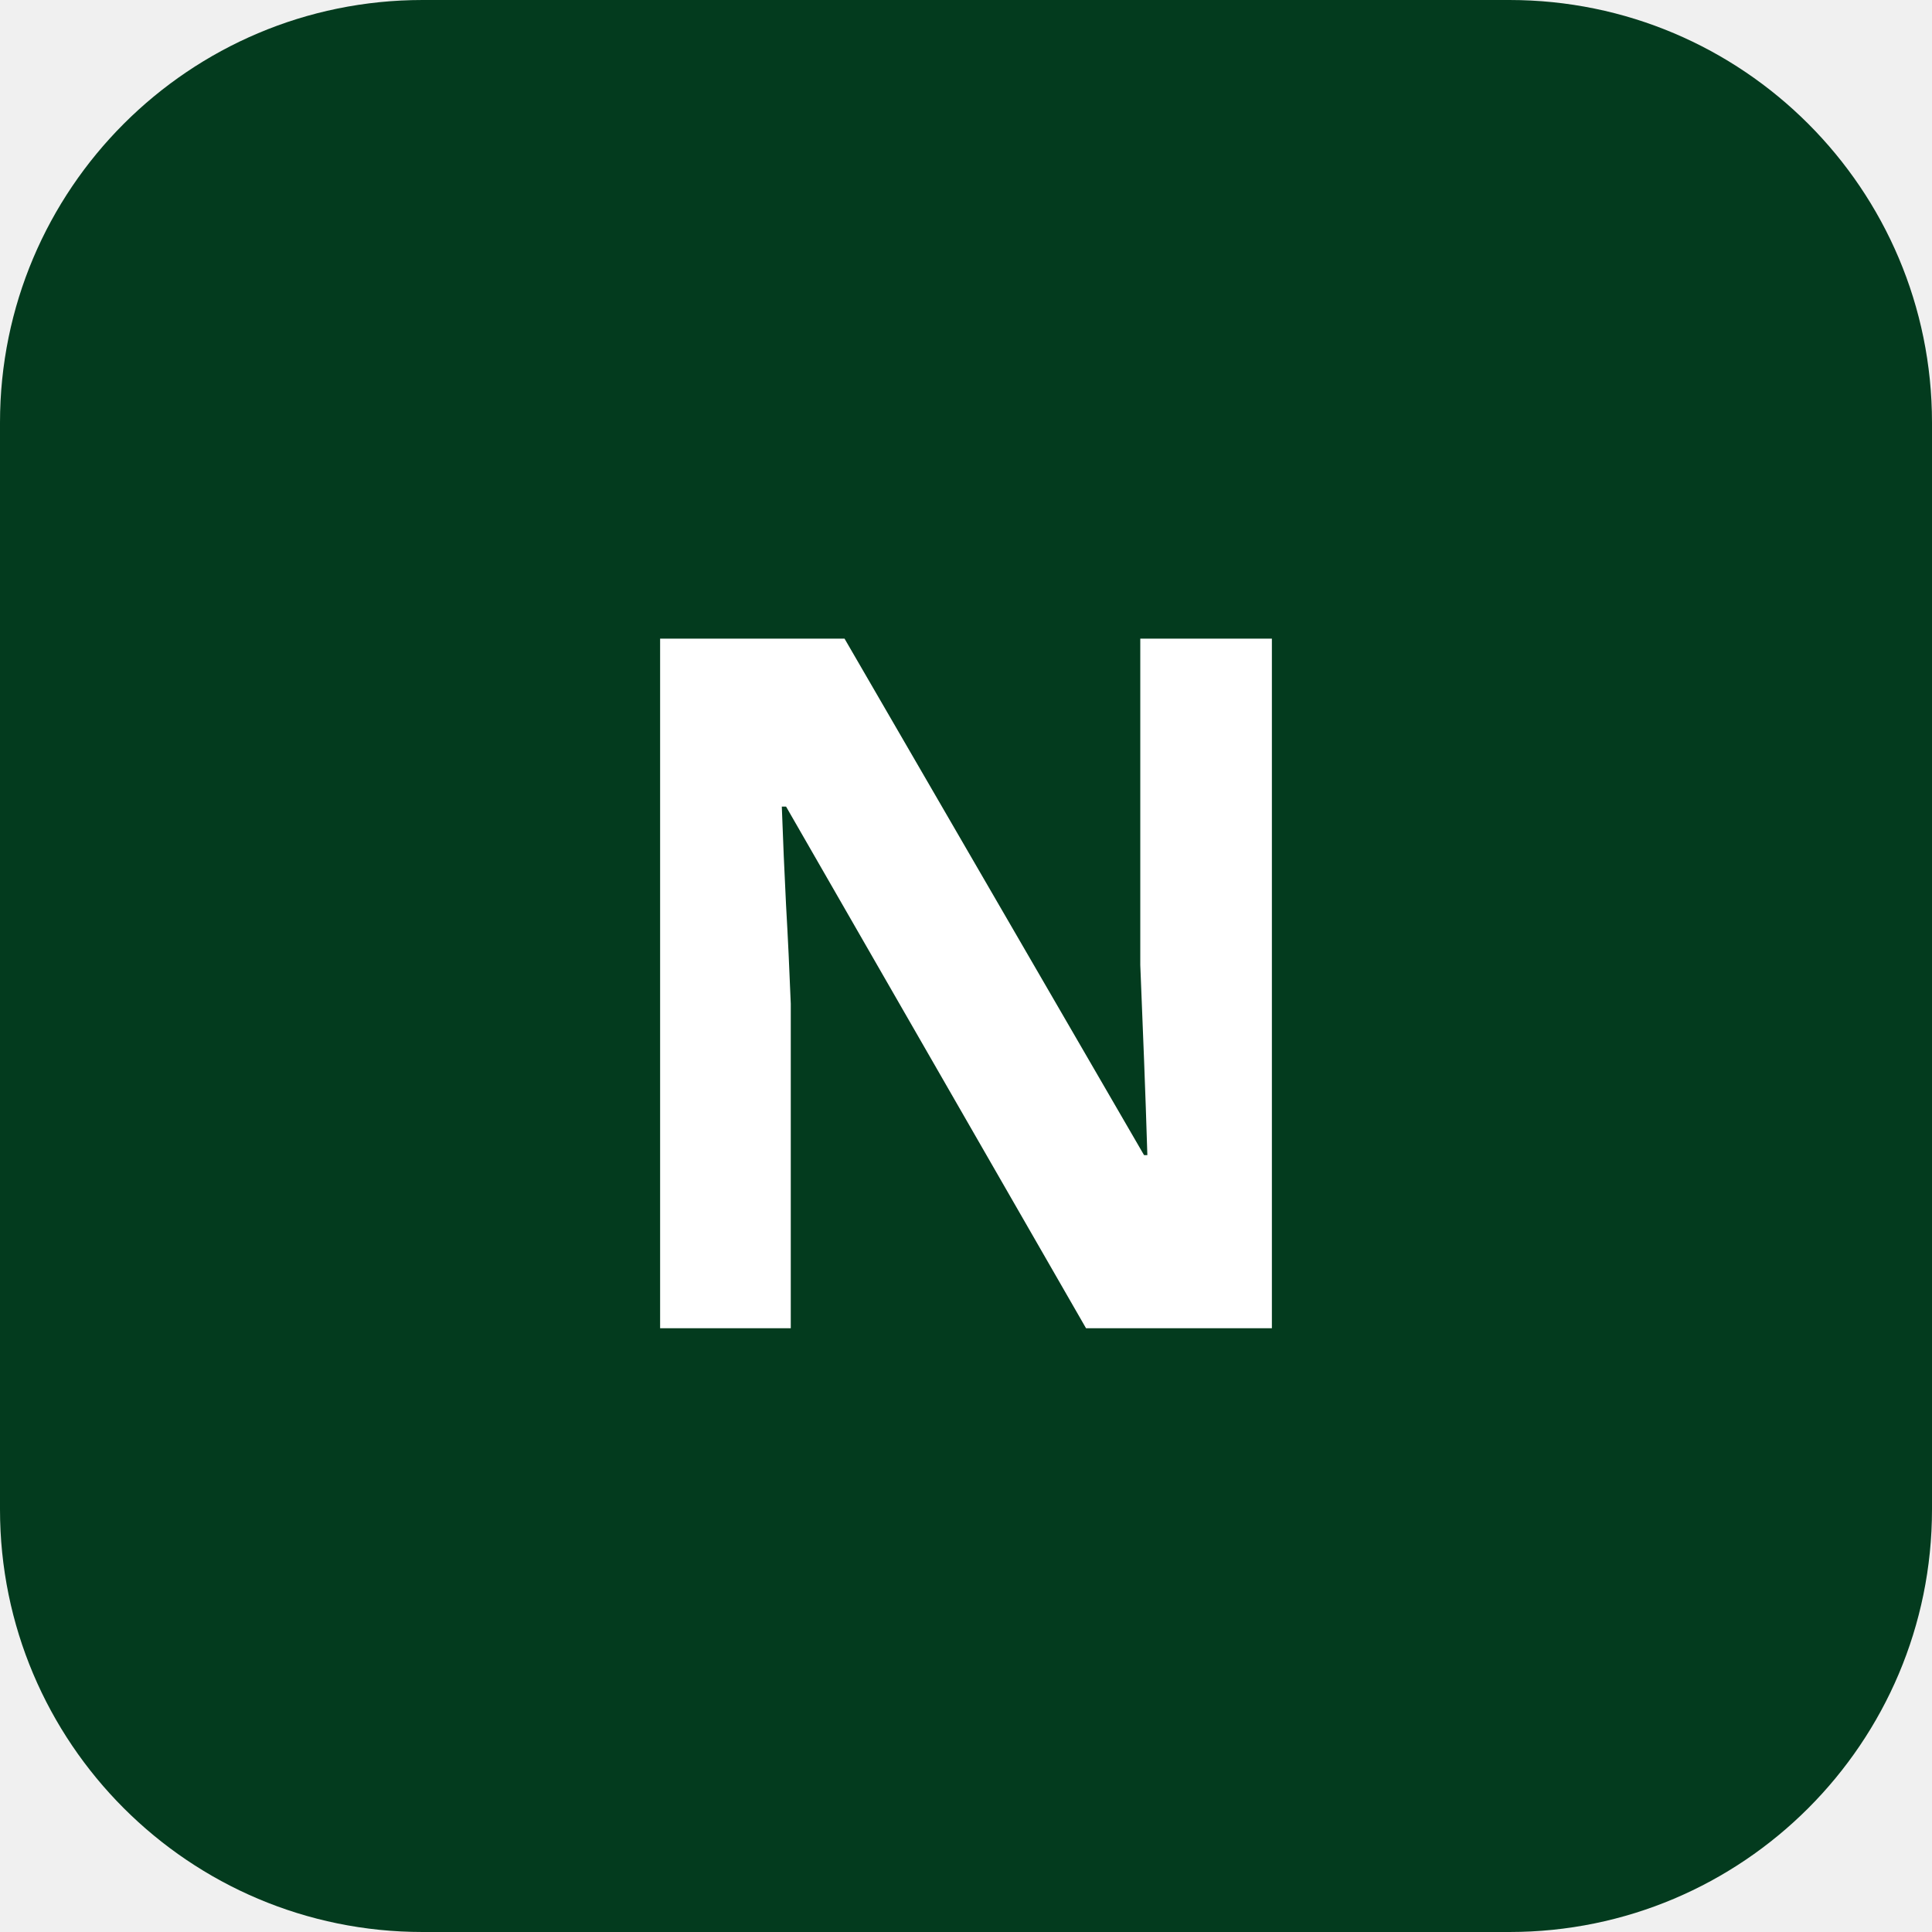
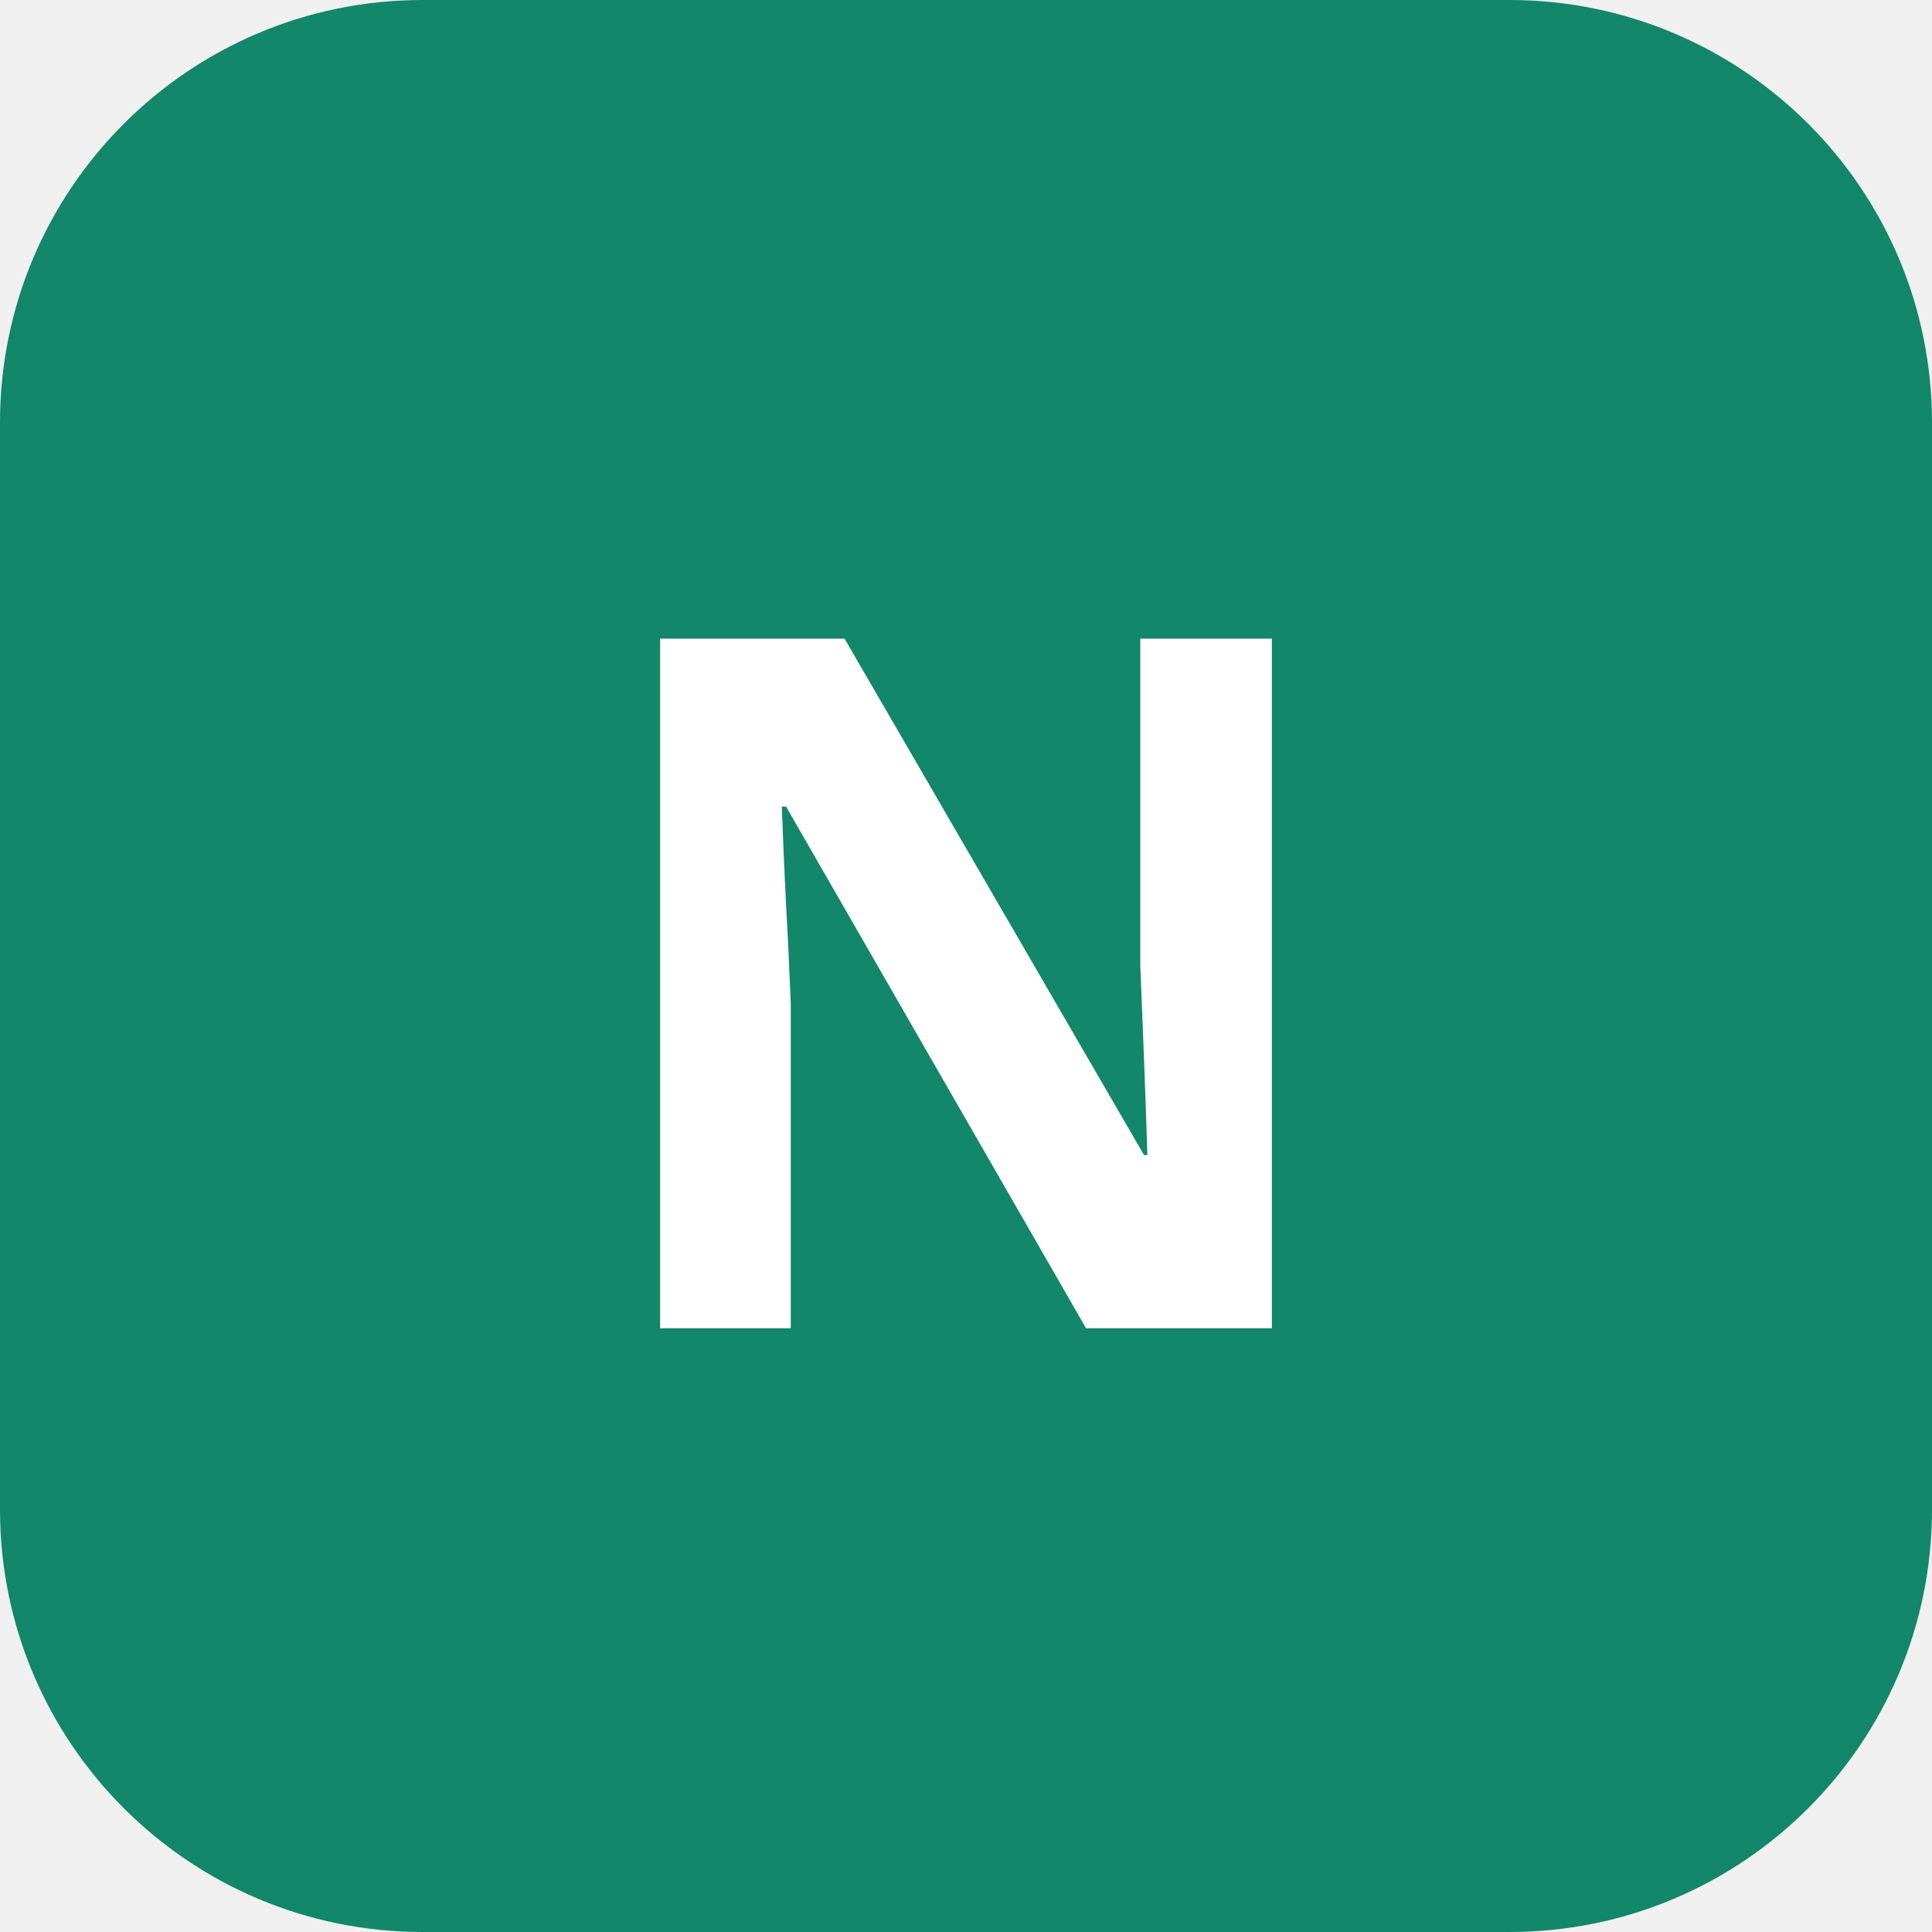
<svg xmlns="http://www.w3.org/2000/svg" viewBox="0 0 64 64">
-   <rect width="64" height="64" rx="14" fill="#033b1e" />
+   <rect width="64" height="64" rx="14" fill="#12876a" />
  <text x="32" y="44" font-family="Pretendard,'Apple SD Gothic Neo','Malgun Gothic',sans-serif" font-weight="900" font-size="32" fill="#fff" text-anchor="middle">N</text>
</svg>
